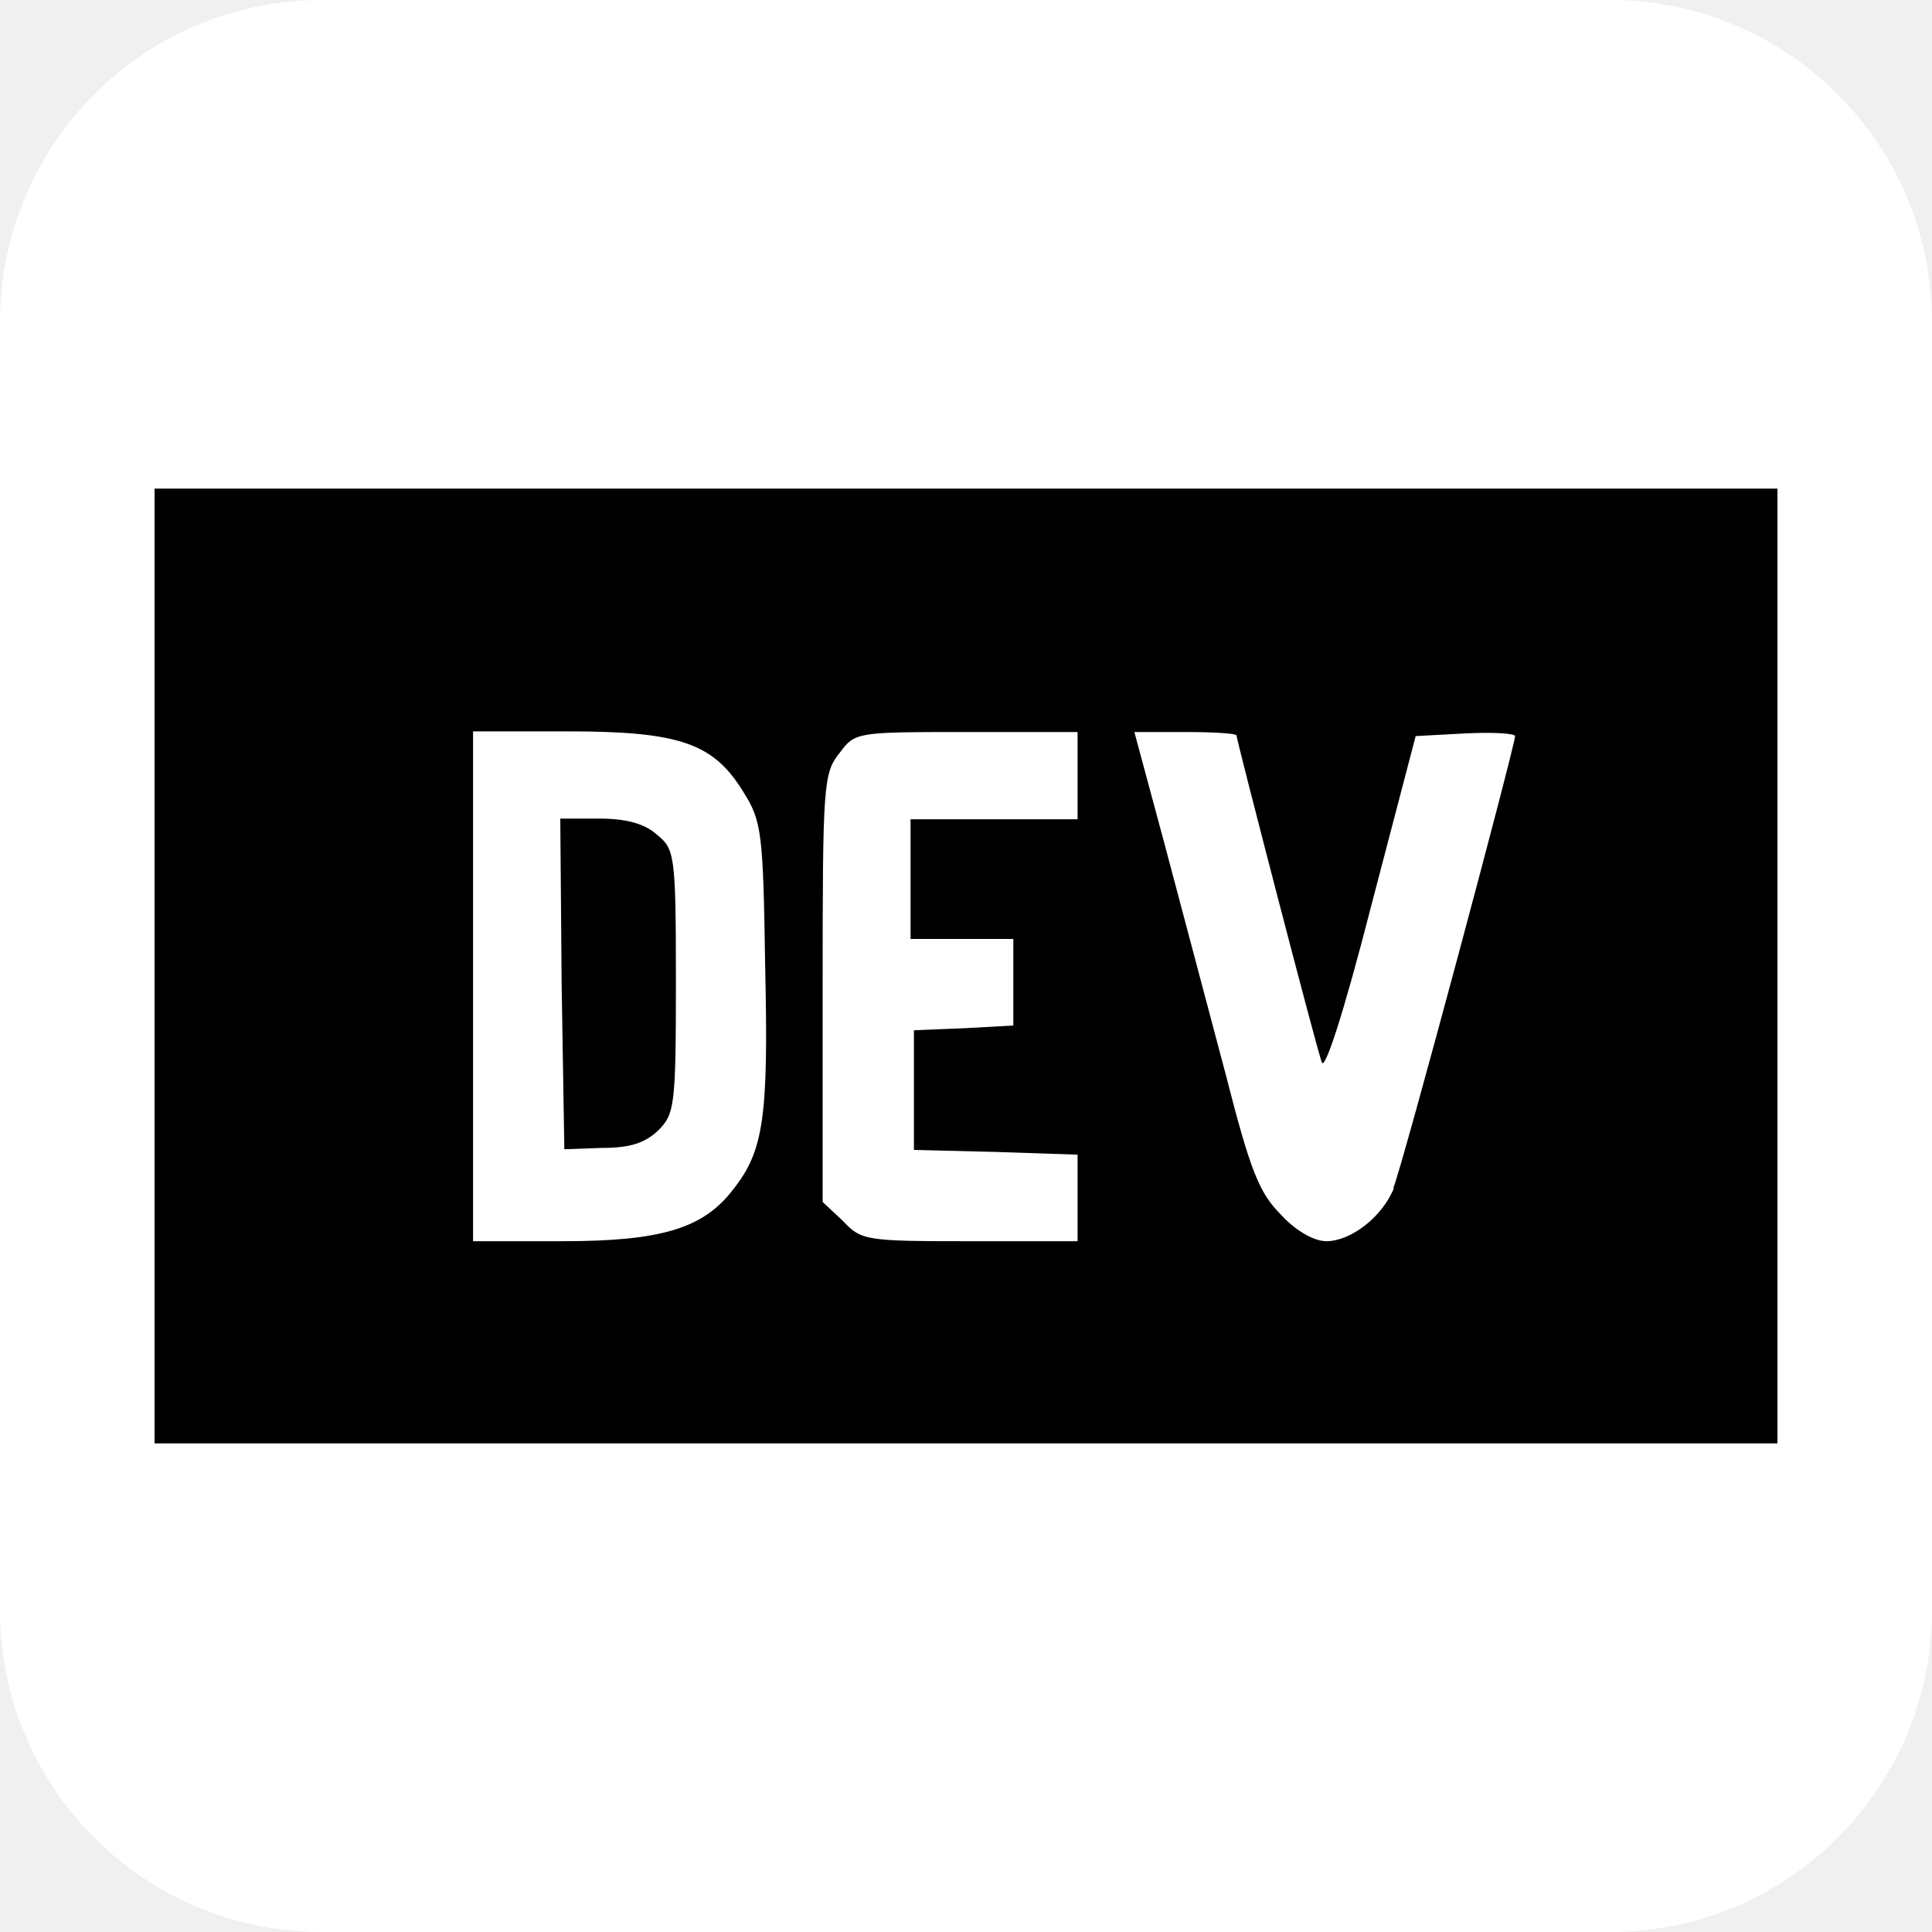
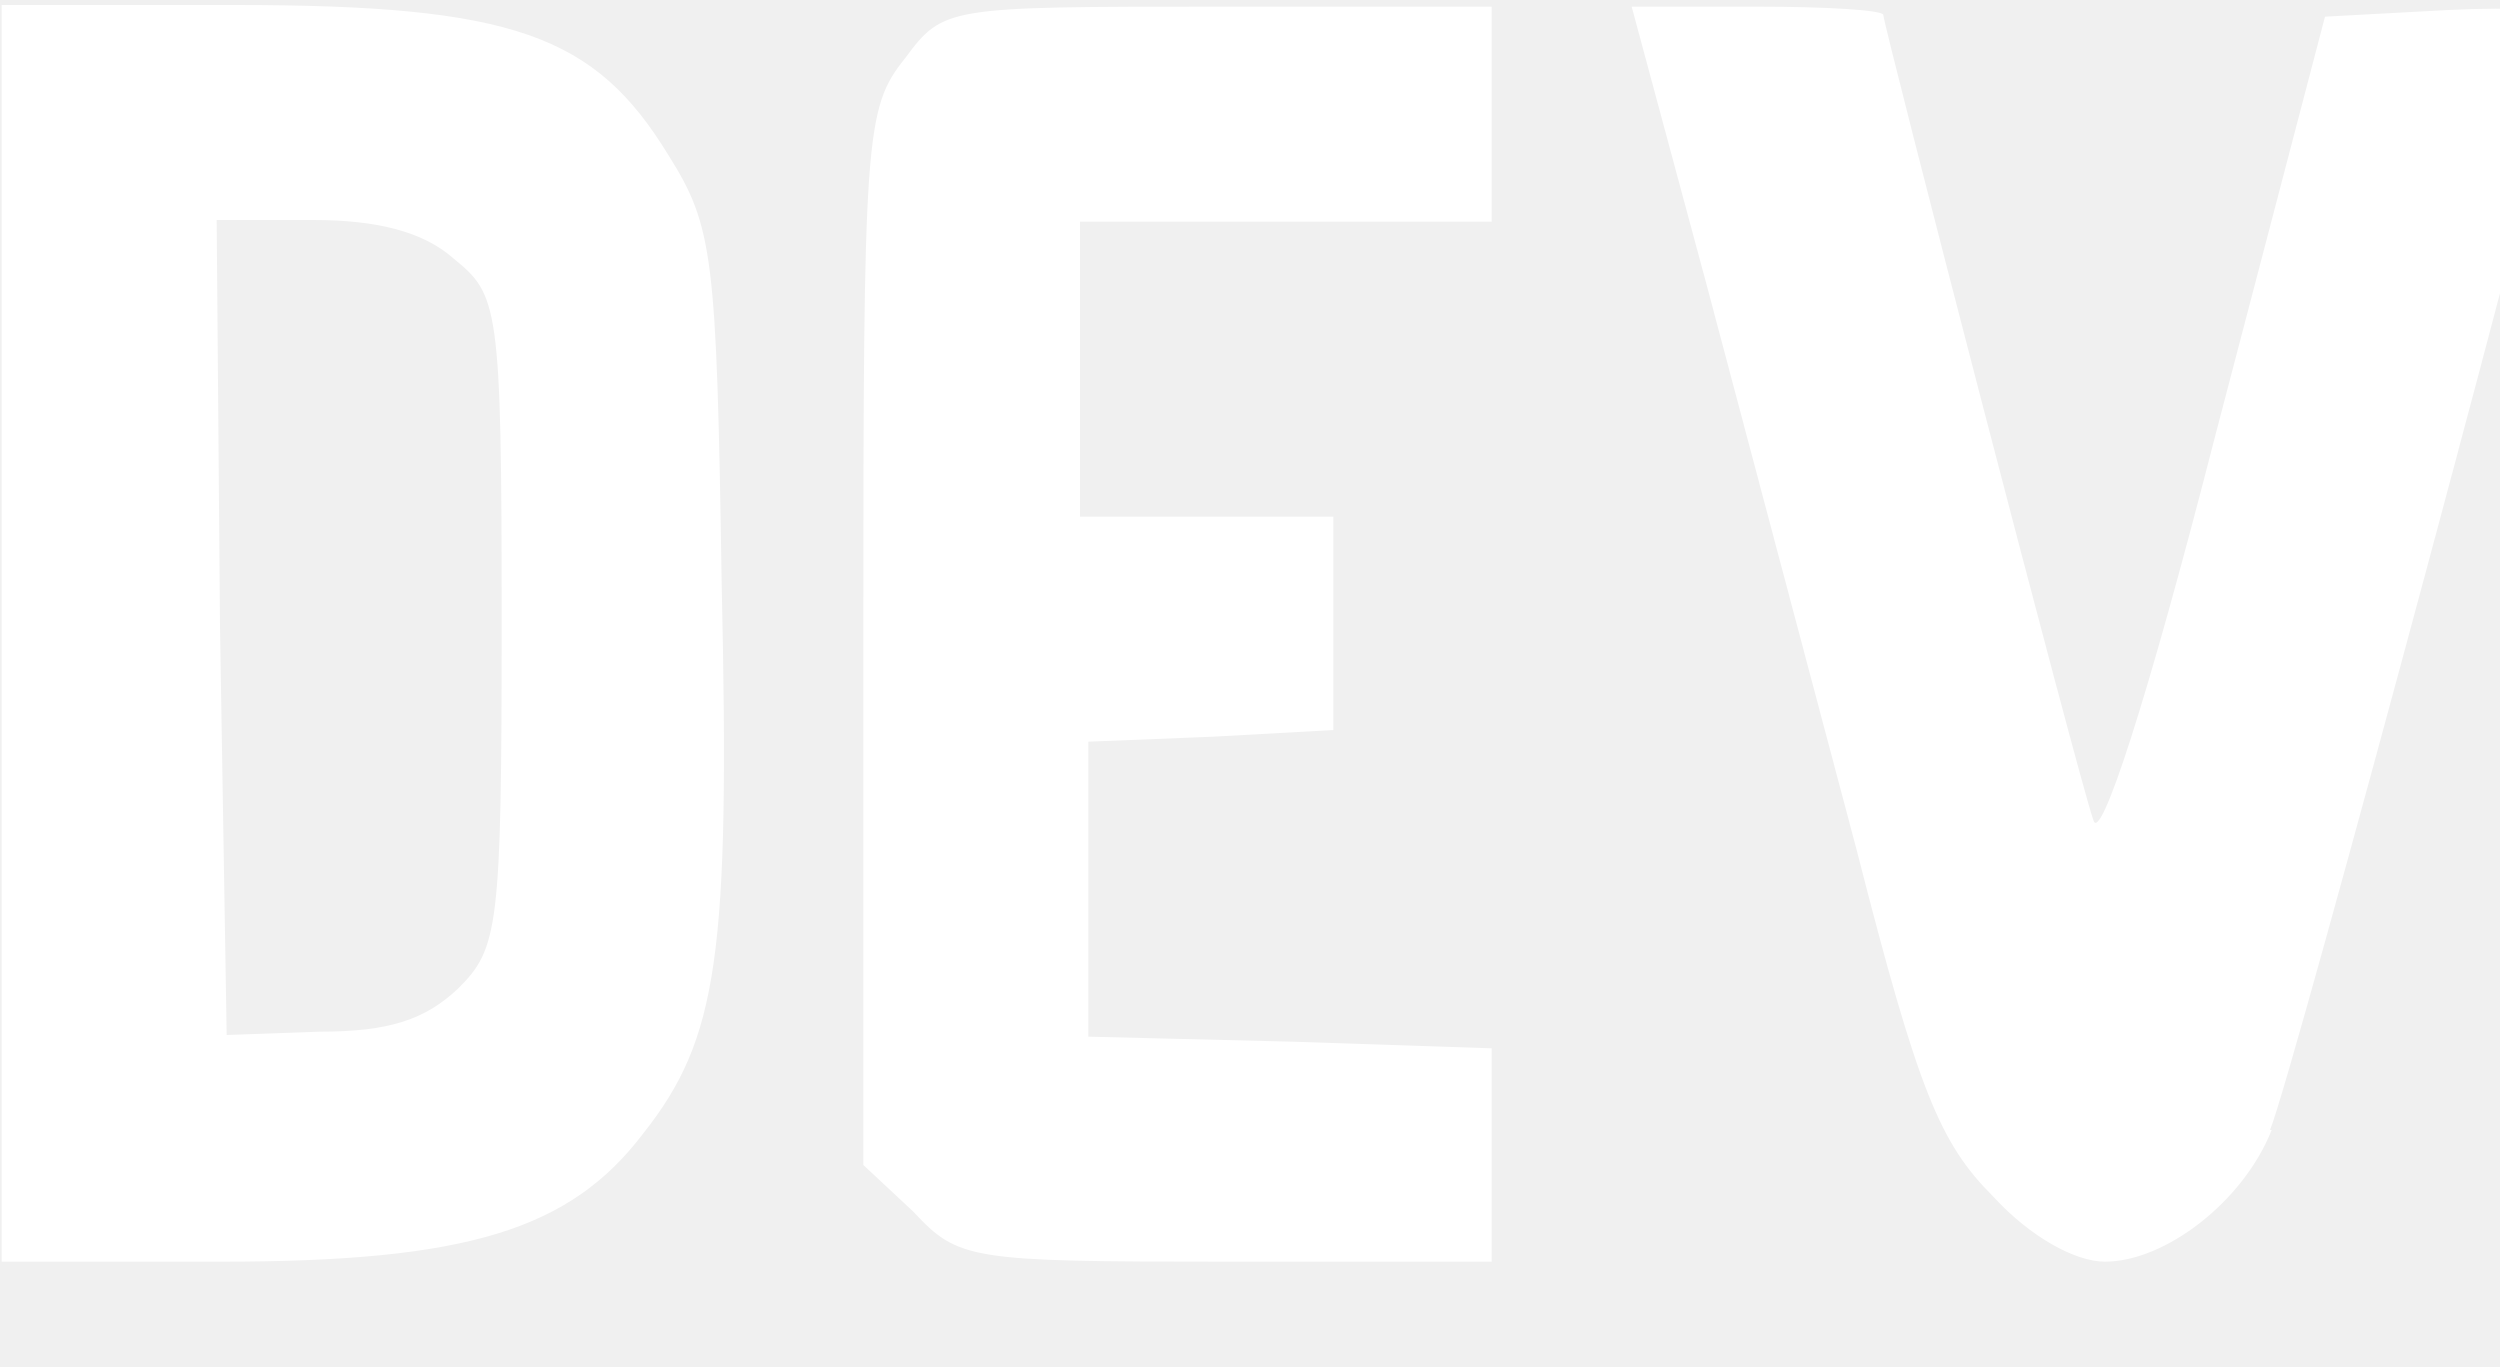
- <svg xmlns="http://www.w3.org/2000/svg" role="img" viewBox="0 0 24 24">
-   <rect width="24" height="24" rx="4" fill="#FFFFFF" />
-   <path fill="#000000" transform="translate(12, 12) scale(0.84) translate(-12, -12)" d="M7.42 10.05c-.18-.16-.46-.23-.84-.23H6l.02 2.44.04 2.45.56-.02c.41 0 .63-.07.83-.26.24-.24.26-.36.26-2.2 0-1.91-.02-1.96-.29-2.18zM0 4.94v14.12h24V4.94H0zM8.56 15.3c-.44.58-1.06.77-2.53.77H4.71V8.53h1.4c1.67 0 2.16.18 2.6.9.27.43.29.6.32 2.57.05 2.23-.02 2.73-.47 3.3zm5.09-5.47h-2.47v1.77h1.52v1.28l-.72.04-.75.03v1.77l1.22.03 1.2.04v1.28h-1.6c-1.53 0-1.6-.01-1.87-.3l-.3-.28v-3.16c0-3.02.01-3.18.25-3.48.23-.31.25-.31 1.88-.31h1.64v1.3zm4.68 5.45c-.17.43-.64.79-1 .79-.18 0-.45-.15-.67-.39-.32-.32-.45-.63-.82-2.08l-.9-3.39-.45-1.67h.76c.4 0 .75.02.75.05 0 .06 1.16 4.54 1.26 4.83.04.15.32-.7.73-2.3l.66-2.52.74-.04c.4-.02.73 0 .73.04 0 .14-1.67 6.38-1.8 6.68z" />
+ <svg xmlns="http://www.w3.org/2000/svg" role="img" viewBox="4.7 8.5 15 8.2" fill="#FFFFFF" fill-rule="evenodd">
+   <path d="M7.42 10.05c-.18-.16-.46-.23-.84-.23H6l.02 2.44.04 2.45.56-.02c.41 0 .63-.07.83-.26.24-.24.26-.36.26-2.2 0-1.91-.02-1.96-.29-2.18zM8.56 15.3c-.44.58-1.06.77-2.53.77H4.71V8.53h1.4c1.67 0 2.16.18 2.6.9.27.43.29.6.32 2.57.05 2.23-.02 2.73-.47 3.3zm5.09-5.47h-2.47v1.77h1.52v1.28l-.72.04-.75.03v1.77l1.22.03 1.2.04v1.28h-1.6c-1.53 0-1.6-.01-1.87-.3l-.3-.28v-3.16c0-3.02.01-3.18.25-3.48.23-.31.25-.31 1.88-.31h1.64v1.3zm4.68 5.45c-.17.43-.64.79-1 .79-.18 0-.45-.15-.67-.39-.32-.32-.45-.63-.82-2.08l-.9-3.39-.45-1.67h.76c.4 0 .75.02.75.05 0 .06 1.16 4.54 1.26 4.83.04.15.32-.7.73-2.3l.66-2.52.74-.04c.4-.02.73 0 .73.04 0 .14-1.67 6.38-1.8 6.68z" />
</svg>
